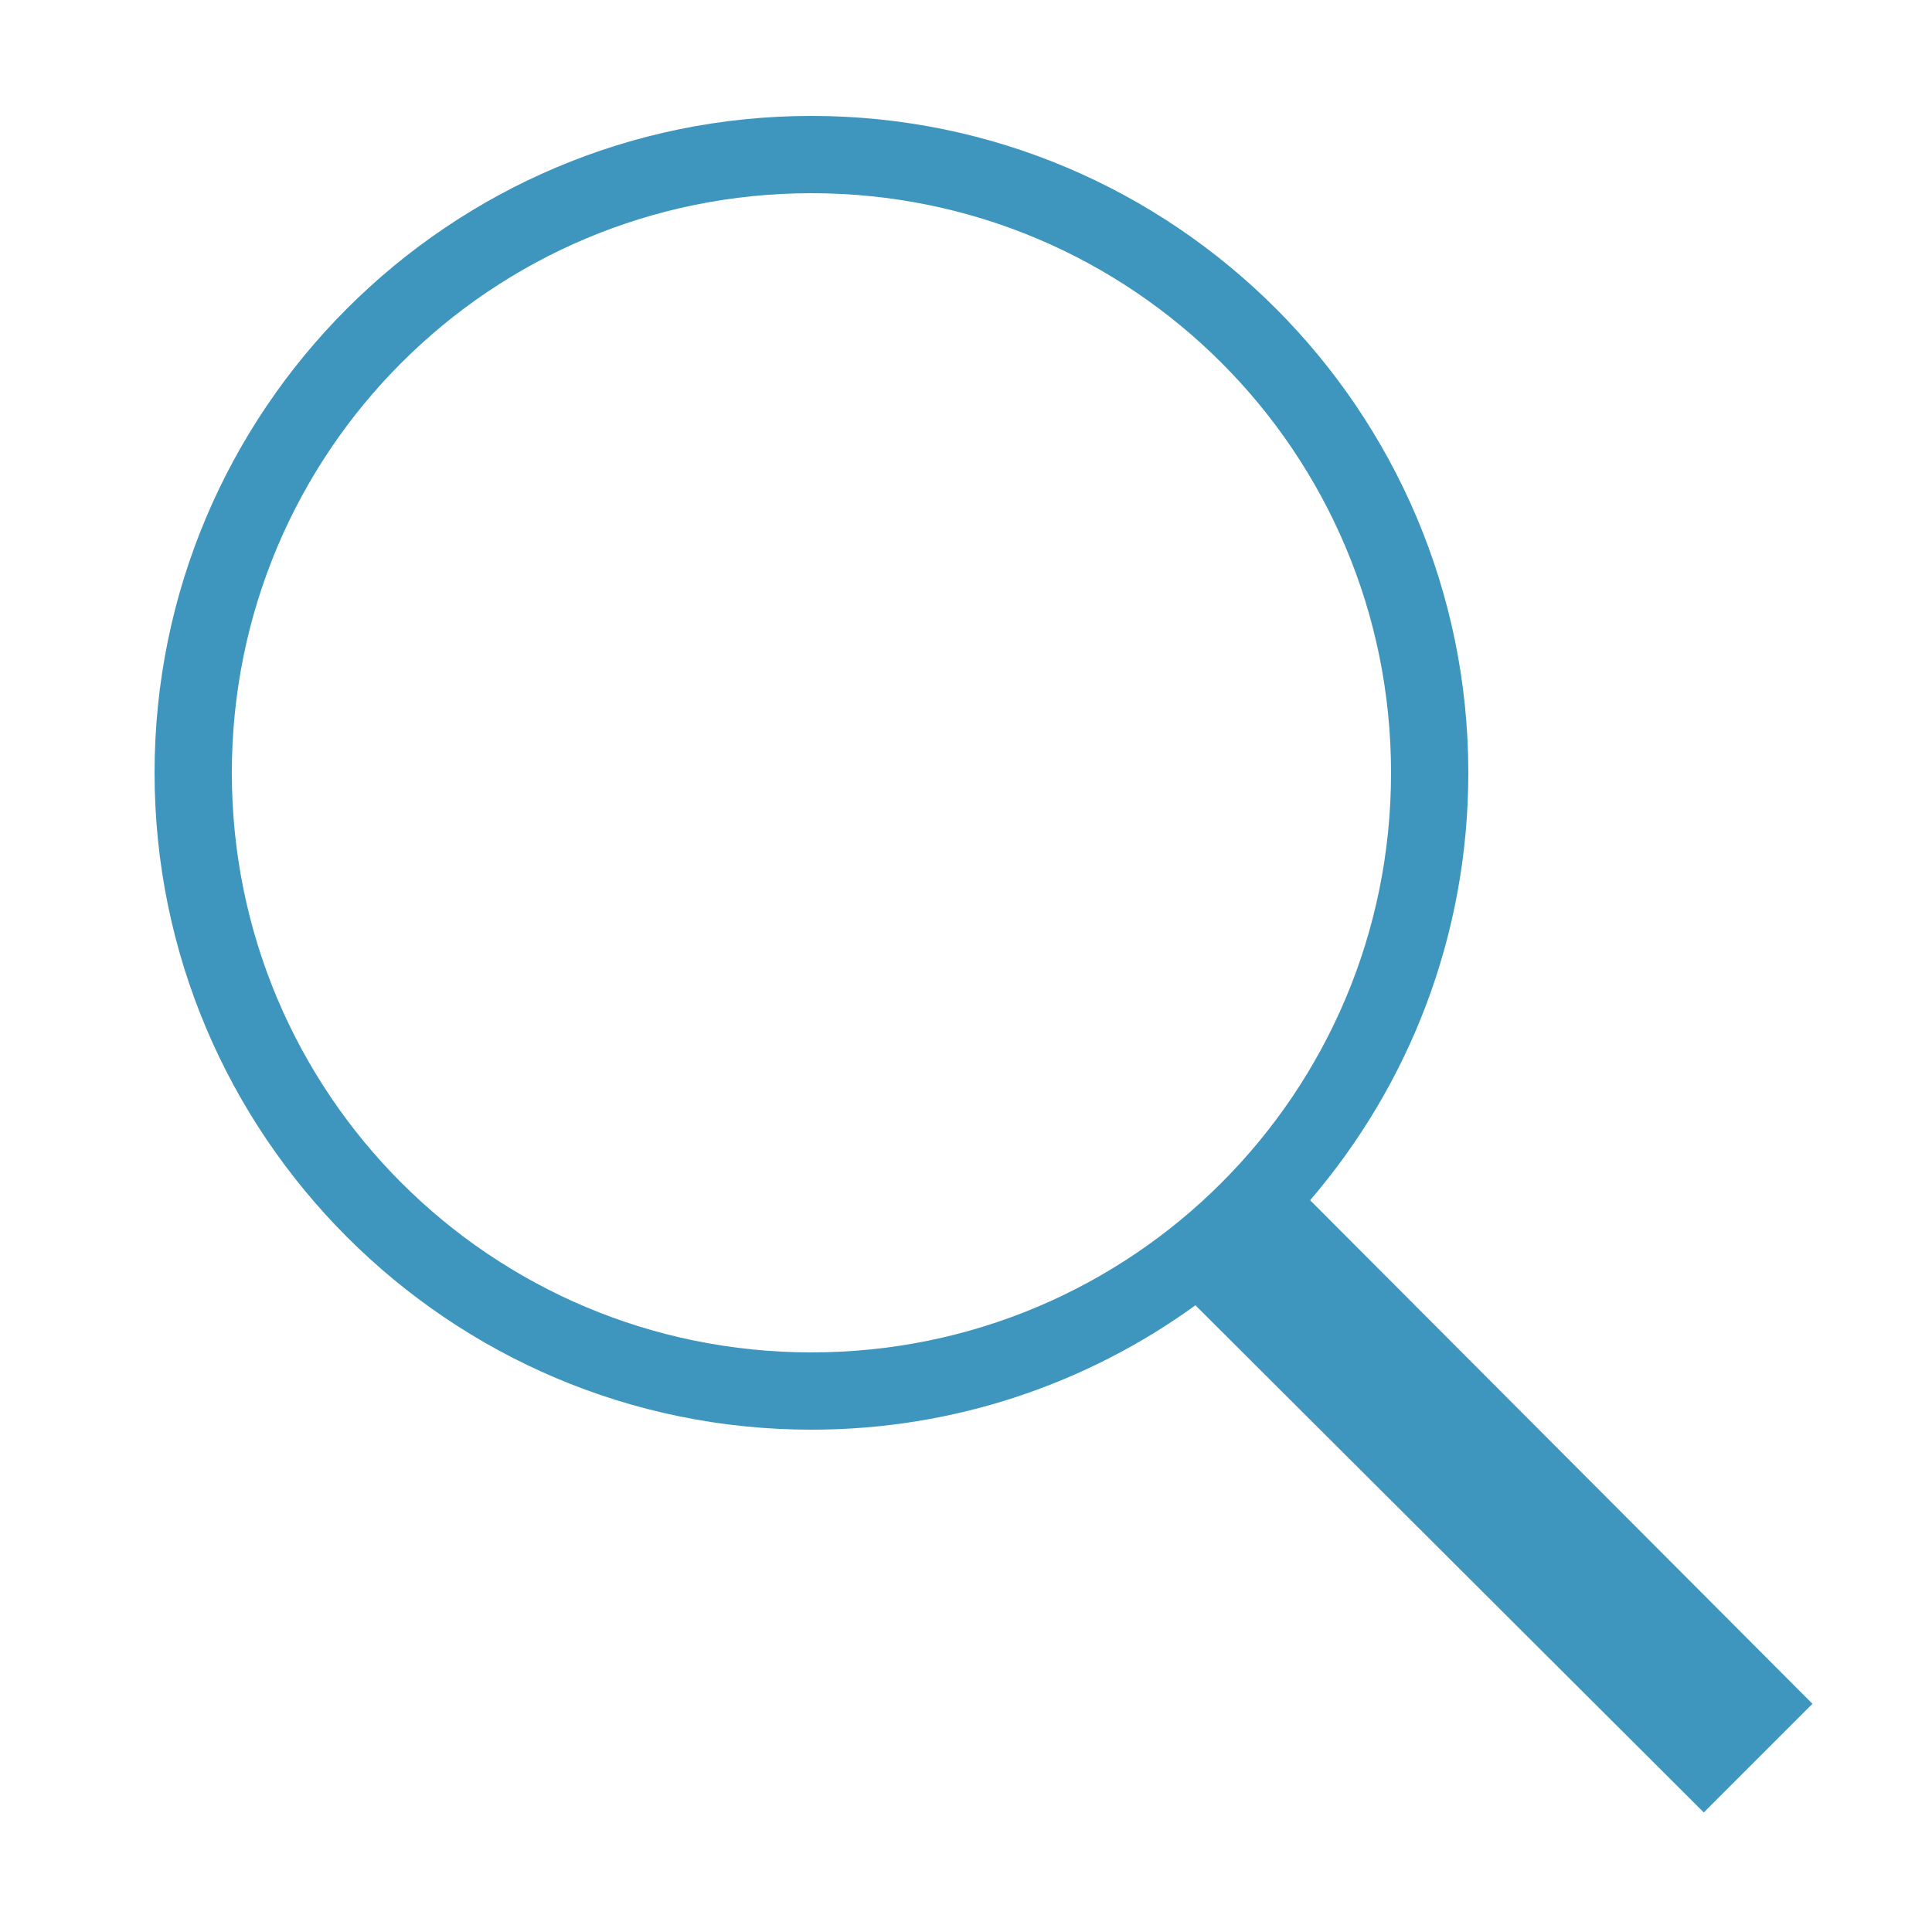
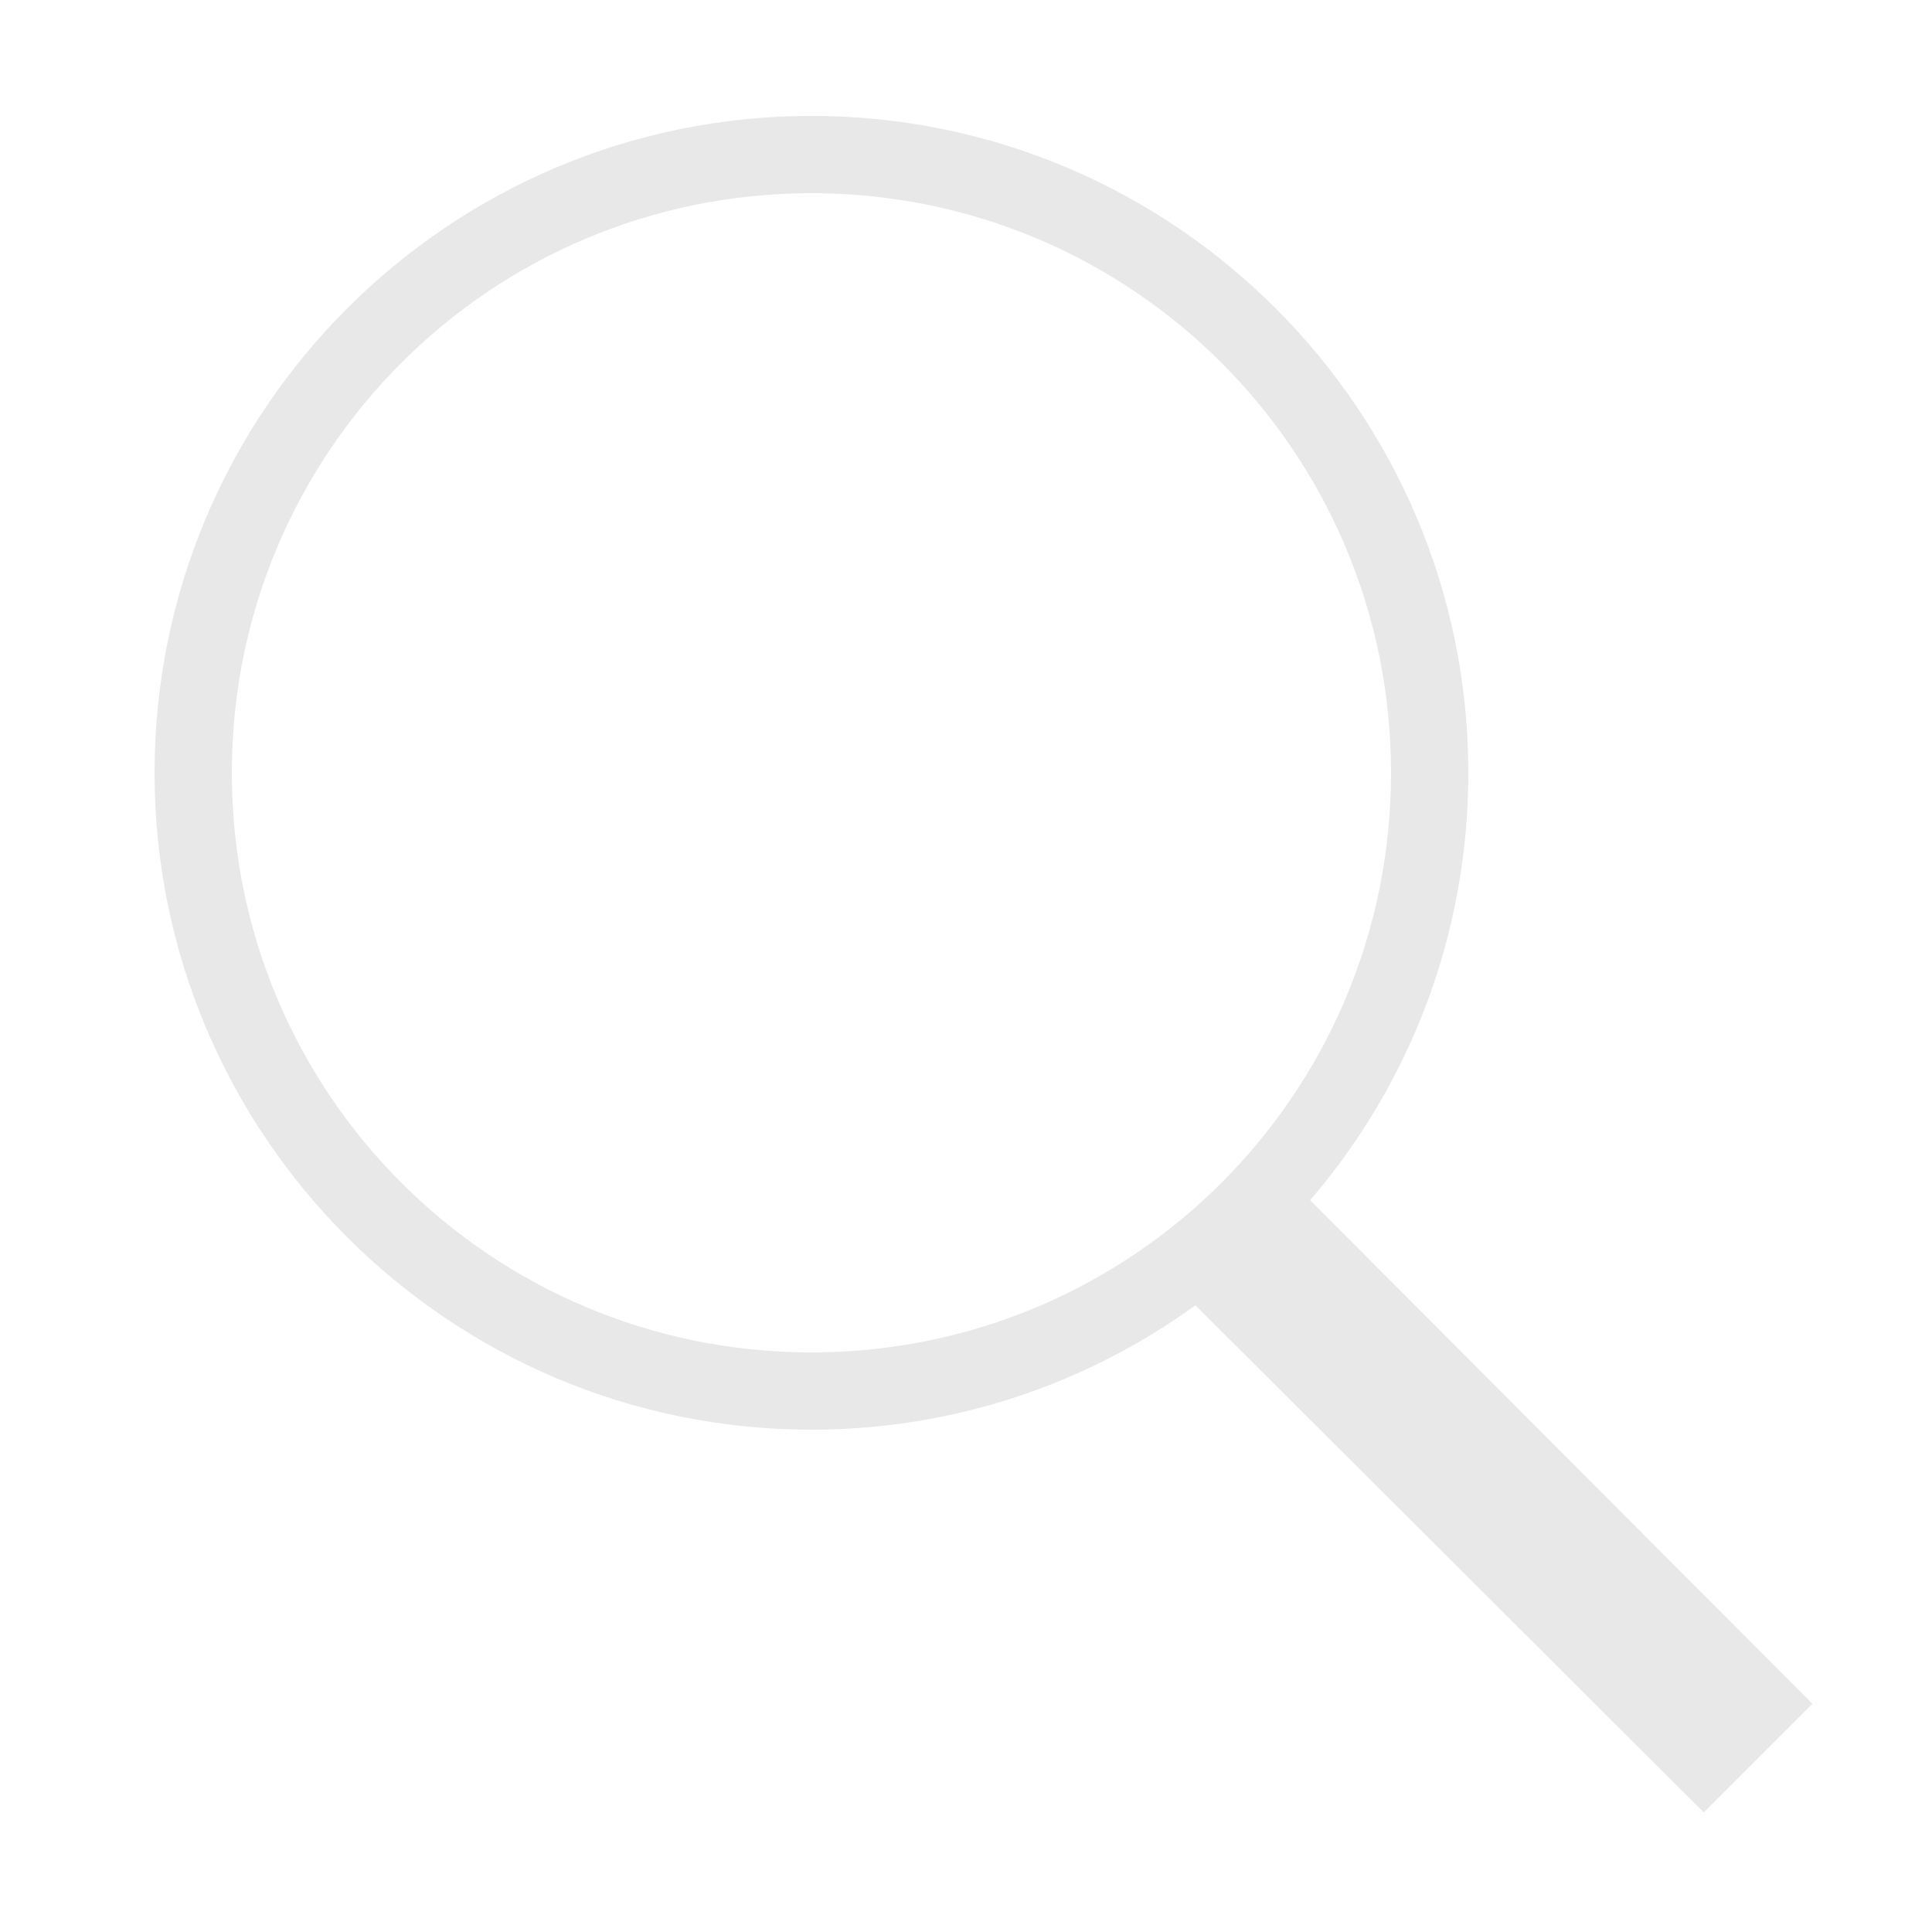
- <svg xmlns="http://www.w3.org/2000/svg" fill="#3e96be " viewBox="0 0 50 50" width="50px" height="50px">
+ <svg xmlns="http://www.w3.org/2000/svg" fill="#e8e8e8 " viewBox="0 0 50 50" width="50px" height="50px">
  <path d="M 21 3 C 11.621 3 4 10.621 4 20 C 4 29.379 11.621 37 21 37 C 24.711 37 28.141 35.805 30.938 33.781 L 44.094 46.906 L 46.906 44.094 L 33.906 31.062 C 36.461 28.086 38 24.223 38 20 C 38 10.621 30.379 3 21 3 Z M 21 5 C 29.297 5 36 11.703 36 20 C 36 28.297 29.297 35 21 35 C 12.703 35 6 28.297 6 20 C 6 11.703 12.703 5 21 5 Z" />
</svg>
